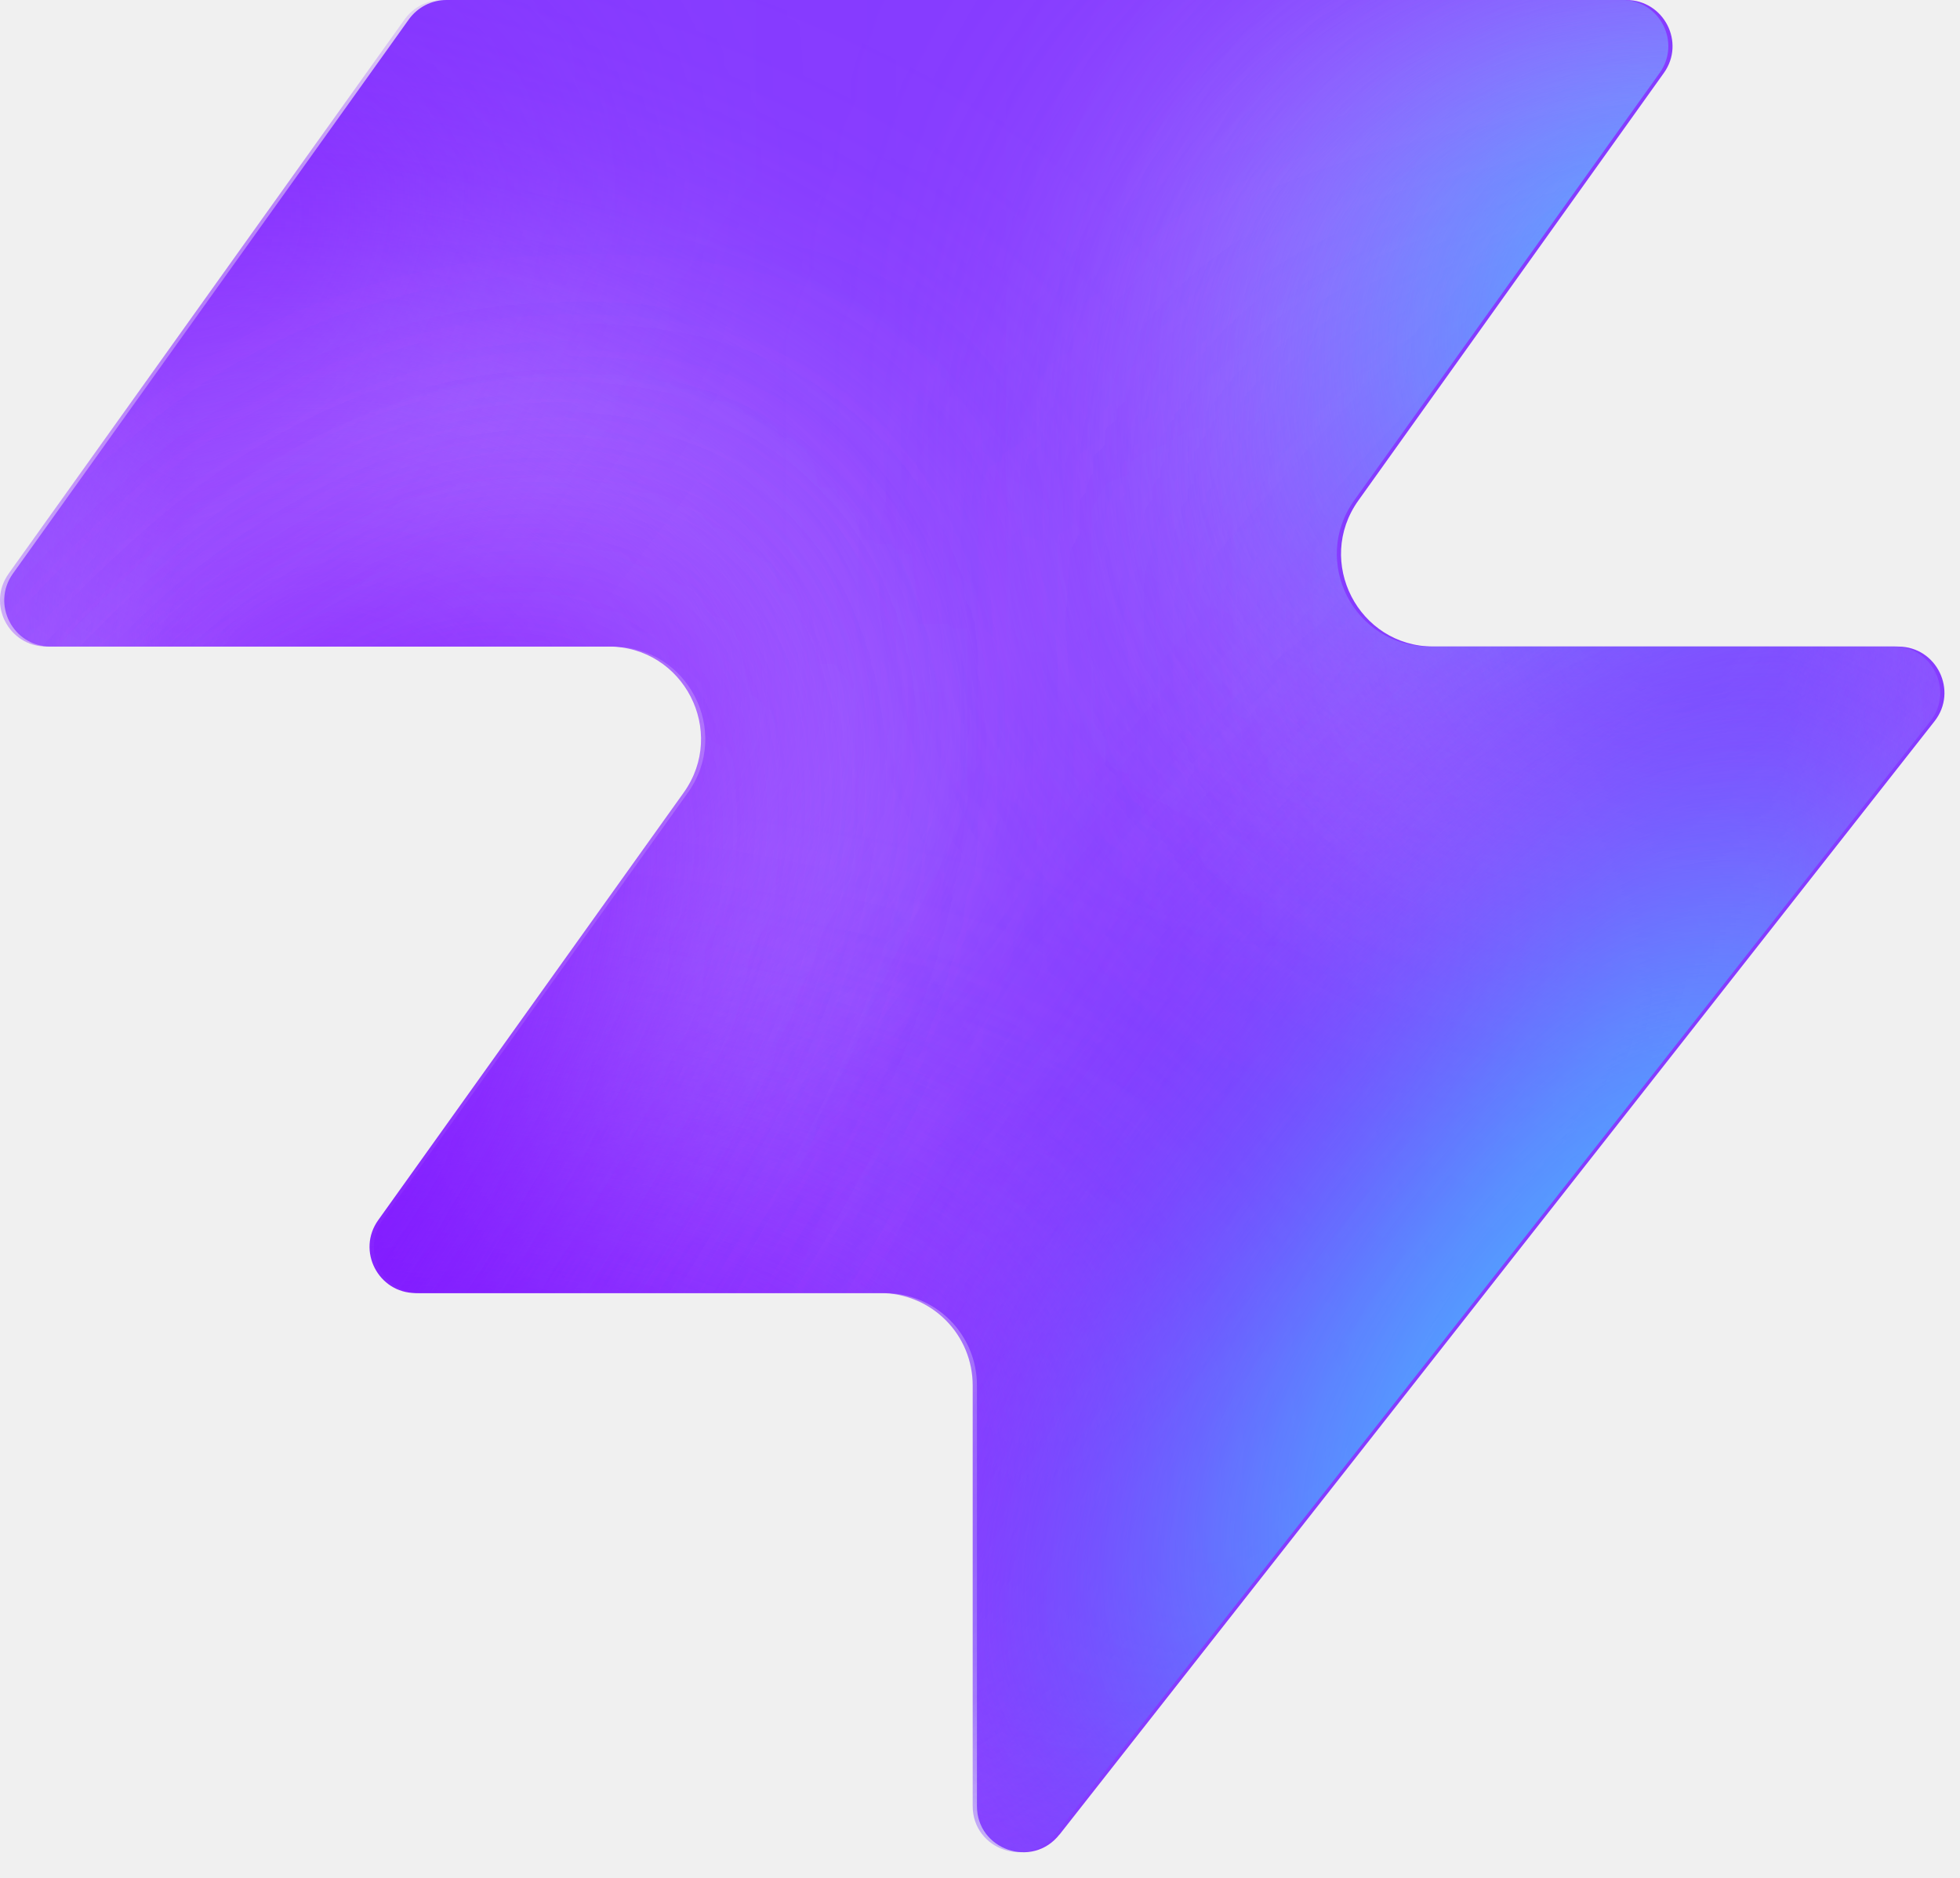
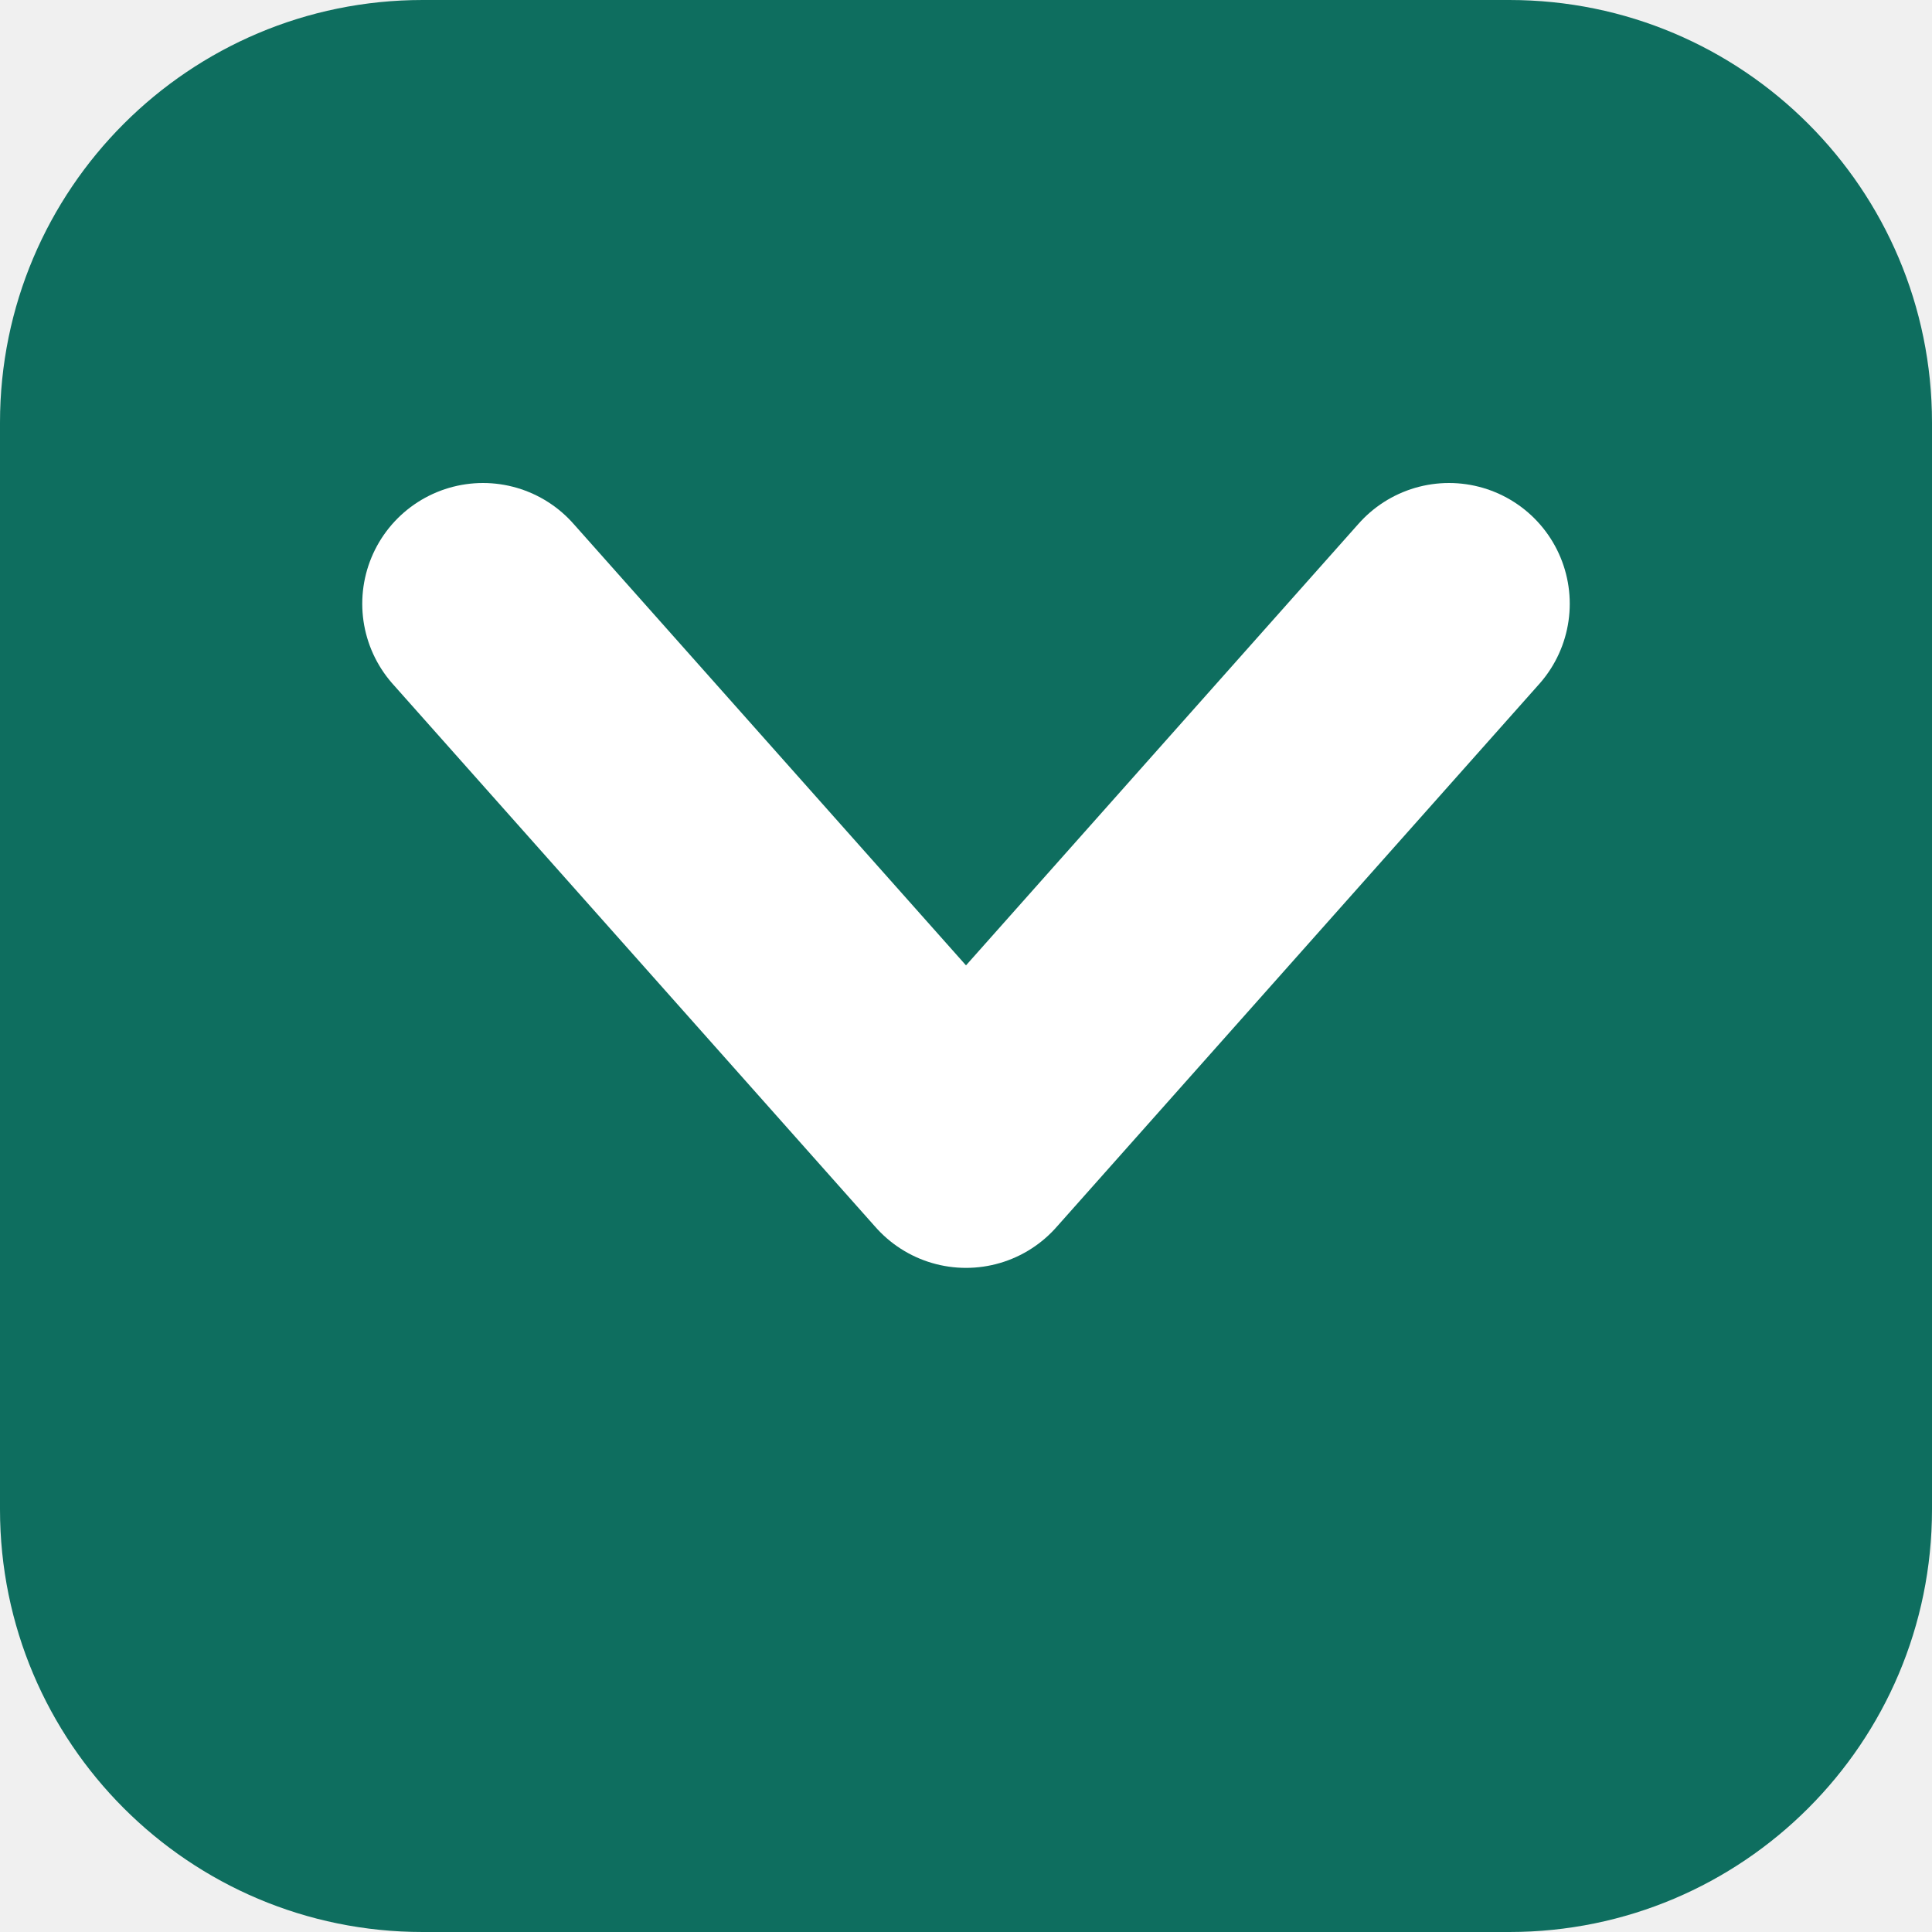
- <svg xmlns="http://www.w3.org/2000/svg" width="48" height="46" fill="none" viewBox="0 0 48 46">
-   <path fill="#863bff" d="M25.946 44.938c-.664.845-2.021.375-2.021-.698V33.937a2.26 2.26 0 0 0-2.262-2.262H10.287c-.92 0-1.456-1.04-.92-1.788l7.48-10.471c1.07-1.497 0-3.578-1.842-3.578H1.237c-.92 0-1.456-1.04-.92-1.788L10.013.474c.214-.297.556-.474.92-.474h28.894c.92 0 1.456 1.04.92 1.788l-7.48 10.471c-1.07 1.498 0 3.579 1.842 3.579h11.377c.943 0 1.473 1.088.89 1.83L25.947 44.94z" style="fill:#863bff;fill:color(display-p3 .525 .23 1);fill-opacity:1" />
-   <mask id="a" width="48" height="46" x="0" y="0" maskUnits="userSpaceOnUse" style="mask-type:alpha">
-     <path fill="#000" d="M25.842 44.938c-.664.844-2.021.375-2.021-.698V33.937a2.26 2.26 0 0 0-2.262-2.262H10.183c-.92 0-1.456-1.04-.92-1.788l7.48-10.471c1.07-1.498 0-3.579-1.842-3.579H1.133c-.92 0-1.456-1.04-.92-1.787L9.91.473c.214-.297.556-.474.92-.474h28.894c.92 0 1.456 1.04.92 1.788l-7.48 10.471c-1.07 1.498 0 3.578 1.842 3.578h11.377c.943 0 1.473 1.088.89 1.832L25.843 44.94z" style="fill:#000;fill-opacity:1" />
-   </mask>
-   <g mask="url(#a)">
-     <g filter="url(#b)">
-       <ellipse cx="5.508" cy="14.704" fill="#ede6ff" rx="5.508" ry="14.704" style="fill:#ede6ff;fill:color(display-p3 .927 .903 1);fill-opacity:1" transform="matrix(.00324 1 1 -.00324 -4.47 31.516)" />
-     </g>
-     <g filter="url(#c)">
-       <ellipse cx="10.399" cy="29.851" fill="#ede6ff" rx="10.399" ry="29.851" style="fill:#ede6ff;fill:color(display-p3 .927 .903 1);fill-opacity:1" transform="matrix(.00324 1 1 -.00324 -39.328 7.883)" />
-     </g>
-     <g filter="url(#d)">
-       <ellipse cx="5.508" cy="30.487" fill="#7e14ff" rx="5.508" ry="30.487" style="fill:#7e14ff;fill:color(display-p3 .492 .077 1);fill-opacity:1" transform="rotate(89.814 -25.913 -14.639)scale(1 -1)" />
-     </g>
-     <g filter="url(#e)">
-       <ellipse cx="5.508" cy="30.599" fill="#7e14ff" rx="5.508" ry="30.599" style="fill:#7e14ff;fill:color(display-p3 .492 .077 1);fill-opacity:1" transform="rotate(89.814 -32.644 -3.334)scale(1 -1)" />
-     </g>
-     <g filter="url(#f)">
-       <ellipse cx="5.508" cy="30.599" fill="#7e14ff" rx="5.508" ry="30.599" style="fill:#7e14ff;fill:color(display-p3 .492 .077 1);fill-opacity:1" transform="matrix(.00324 1 1 -.00324 -34.34 30.47)" />
-     </g>
-     <g filter="url(#g)">
-       <ellipse cx="14.072" cy="22.078" fill="#ede6ff" rx="14.072" ry="22.078" style="fill:#ede6ff;fill:color(display-p3 .927 .903 1);fill-opacity:1" transform="rotate(93.35 24.506 48.493)scale(-1 1)" />
-     </g>
-     <g filter="url(#h)">
-       <ellipse cx="3.47" cy="21.501" fill="#7e14ff" rx="3.47" ry="21.501" style="fill:#7e14ff;fill:color(display-p3 .492 .077 1);fill-opacity:1" transform="rotate(89.009 28.708 47.59)scale(-1 1)" />
-     </g>
-     <g filter="url(#i)">
-       <ellipse cx="3.47" cy="21.501" fill="#7e14ff" rx="3.47" ry="21.501" style="fill:#7e14ff;fill:color(display-p3 .492 .077 1);fill-opacity:1" transform="rotate(89.009 28.708 47.59)scale(-1 1)" />
-     </g>
-     <g filter="url(#j)">
-       <ellipse cx=".387" cy="8.972" fill="#7e14ff" rx="4.407" ry="29.108" style="fill:#7e14ff;fill:color(display-p3 .492 .077 1);fill-opacity:1" transform="rotate(39.51 .387 8.972)" />
-     </g>
-     <g filter="url(#k)">
-       <ellipse cx="47.523" cy="-6.092" fill="#7e14ff" rx="4.407" ry="29.108" style="fill:#7e14ff;fill:color(display-p3 .492 .077 1);fill-opacity:1" transform="rotate(37.892 47.523 -6.092)" />
-     </g>
-     <g filter="url(#l)">
-       <ellipse cx="41.412" cy="6.333" fill="#47bfff" rx="5.971" ry="9.665" style="fill:#47bfff;fill:color(display-p3 .28 .748 1);fill-opacity:1" transform="rotate(37.892 41.412 6.333)" />
-     </g>
-     <g filter="url(#m)">
-       <ellipse cx="-1.879" cy="38.332" fill="#7e14ff" rx="4.407" ry="29.108" style="fill:#7e14ff;fill:color(display-p3 .492 .077 1);fill-opacity:1" transform="rotate(37.892 -1.88 38.332)" />
-     </g>
-     <g filter="url(#n)">
-       <ellipse cx="-1.879" cy="38.332" fill="#7e14ff" rx="4.407" ry="29.108" style="fill:#7e14ff;fill:color(display-p3 .492 .077 1);fill-opacity:1" transform="rotate(37.892 -1.88 38.332)" />
-     </g>
-     <g filter="url(#o)">
-       <ellipse cx="35.651" cy="29.907" fill="#7e14ff" rx="4.407" ry="29.108" style="fill:#7e14ff;fill:color(display-p3 .492 .077 1);fill-opacity:1" transform="rotate(37.892 35.651 29.907)" />
-     </g>
-     <g filter="url(#p)">
-       <ellipse cx="38.418" cy="32.4" fill="#47bfff" rx="5.971" ry="15.297" style="fill:#47bfff;fill:color(display-p3 .28 .748 1);fill-opacity:1" transform="rotate(37.892 38.418 32.4)" />
-     </g>
-   </g>
-   <defs>
-     <filter id="b" width="60.045" height="41.654" x="-19.77" y="16.149" color-interpolation-filters="sRGB" filterUnits="userSpaceOnUse">
-       <feFlood flood-opacity="0" result="BackgroundImageFix" />
-       <feBlend in="SourceGraphic" in2="BackgroundImageFix" result="shape" />
-       <feGaussianBlur result="effect1_foregroundBlur_2002_17158" stdDeviation="7.659" />
-     </filter>
-     <filter id="c" width="90.34" height="51.437" x="-54.613" y="-7.533" color-interpolation-filters="sRGB" filterUnits="userSpaceOnUse">
-       <feFlood flood-opacity="0" result="BackgroundImageFix" />
-       <feBlend in="SourceGraphic" in2="BackgroundImageFix" result="shape" />
-       <feGaussianBlur result="effect1_foregroundBlur_2002_17158" stdDeviation="7.659" />
-     </filter>
-     <filter id="d" width="79.355" height="29.4" x="-49.64" y="2.03" color-interpolation-filters="sRGB" filterUnits="userSpaceOnUse">
-       <feFlood flood-opacity="0" result="BackgroundImageFix" />
-       <feBlend in="SourceGraphic" in2="BackgroundImageFix" result="shape" />
-       <feGaussianBlur result="effect1_foregroundBlur_2002_17158" stdDeviation="4.596" />
-     </filter>
-     <filter id="e" width="79.579" height="29.4" x="-45.045" y="20.029" color-interpolation-filters="sRGB" filterUnits="userSpaceOnUse">
-       <feFlood flood-opacity="0" result="BackgroundImageFix" />
-       <feBlend in="SourceGraphic" in2="BackgroundImageFix" result="shape" />
-       <feGaussianBlur result="effect1_foregroundBlur_2002_17158" stdDeviation="4.596" />
-     </filter>
-     <filter id="f" width="79.579" height="29.4" x="-43.513" y="21.178" color-interpolation-filters="sRGB" filterUnits="userSpaceOnUse">
-       <feFlood flood-opacity="0" result="BackgroundImageFix" />
-       <feBlend in="SourceGraphic" in2="BackgroundImageFix" result="shape" />
-       <feGaussianBlur result="effect1_foregroundBlur_2002_17158" stdDeviation="4.596" />
-     </filter>
-     <filter id="g" width="74.749" height="58.852" x="15.756" y="-17.901" color-interpolation-filters="sRGB" filterUnits="userSpaceOnUse">
-       <feFlood flood-opacity="0" result="BackgroundImageFix" />
-       <feBlend in="SourceGraphic" in2="BackgroundImageFix" result="shape" />
-       <feGaussianBlur result="effect1_foregroundBlur_2002_17158" stdDeviation="7.659" />
-     </filter>
-     <filter id="h" width="61.377" height="25.362" x="23.548" y="2.284" color-interpolation-filters="sRGB" filterUnits="userSpaceOnUse">
-       <feFlood flood-opacity="0" result="BackgroundImageFix" />
-       <feBlend in="SourceGraphic" in2="BackgroundImageFix" result="shape" />
-       <feGaussianBlur result="effect1_foregroundBlur_2002_17158" stdDeviation="4.596" />
-     </filter>
-     <filter id="i" width="61.377" height="25.362" x="23.548" y="2.284" color-interpolation-filters="sRGB" filterUnits="userSpaceOnUse">
-       <feFlood flood-opacity="0" result="BackgroundImageFix" />
-       <feBlend in="SourceGraphic" in2="BackgroundImageFix" result="shape" />
-       <feGaussianBlur result="effect1_foregroundBlur_2002_17158" stdDeviation="4.596" />
-     </filter>
-     <filter id="j" width="56.045" height="63.649" x="-27.636" y="-22.853" color-interpolation-filters="sRGB" filterUnits="userSpaceOnUse">
-       <feFlood flood-opacity="0" result="BackgroundImageFix" />
-       <feBlend in="SourceGraphic" in2="BackgroundImageFix" result="shape" />
-       <feGaussianBlur result="effect1_foregroundBlur_2002_17158" stdDeviation="4.596" />
-     </filter>
-     <filter id="k" width="54.814" height="64.646" x="20.116" y="-38.415" color-interpolation-filters="sRGB" filterUnits="userSpaceOnUse">
-       <feFlood flood-opacity="0" result="BackgroundImageFix" />
-       <feBlend in="SourceGraphic" in2="BackgroundImageFix" result="shape" />
-       <feGaussianBlur result="effect1_foregroundBlur_2002_17158" stdDeviation="4.596" />
-     </filter>
-     <filter id="l" width="33.541" height="35.313" x="24.641" y="-11.323" color-interpolation-filters="sRGB" filterUnits="userSpaceOnUse">
-       <feFlood flood-opacity="0" result="BackgroundImageFix" />
-       <feBlend in="SourceGraphic" in2="BackgroundImageFix" result="shape" />
-       <feGaussianBlur result="effect1_foregroundBlur_2002_17158" stdDeviation="4.596" />
-     </filter>
-     <filter id="m" width="54.814" height="64.646" x="-29.286" y="6.009" color-interpolation-filters="sRGB" filterUnits="userSpaceOnUse">
-       <feFlood flood-opacity="0" result="BackgroundImageFix" />
-       <feBlend in="SourceGraphic" in2="BackgroundImageFix" result="shape" />
-       <feGaussianBlur result="effect1_foregroundBlur_2002_17158" stdDeviation="4.596" />
-     </filter>
-     <filter id="n" width="54.814" height="64.646" x="-29.286" y="6.009" color-interpolation-filters="sRGB" filterUnits="userSpaceOnUse">
-       <feFlood flood-opacity="0" result="BackgroundImageFix" />
-       <feBlend in="SourceGraphic" in2="BackgroundImageFix" result="shape" />
-       <feGaussianBlur result="effect1_foregroundBlur_2002_17158" stdDeviation="4.596" />
-     </filter>
-     <filter id="o" width="54.814" height="64.646" x="8.244" y="-2.416" color-interpolation-filters="sRGB" filterUnits="userSpaceOnUse">
-       <feFlood flood-opacity="0" result="BackgroundImageFix" />
-       <feBlend in="SourceGraphic" in2="BackgroundImageFix" result="shape" />
-       <feGaussianBlur result="effect1_foregroundBlur_2002_17158" stdDeviation="4.596" />
-     </filter>
-     <filter id="p" width="39.409" height="43.623" x="18.713" y="10.588" color-interpolation-filters="sRGB" filterUnits="userSpaceOnUse">
-       <feFlood flood-opacity="0" result="BackgroundImageFix" />
-       <feBlend in="SourceGraphic" in2="BackgroundImageFix" result="shape" />
-       <feGaussianBlur result="effect1_foregroundBlur_2002_17158" stdDeviation="4.596" />
-     </filter>
-   </defs>
+ <svg xmlns="http://www.w3.org/2000/svg" viewBox="0 0 32 32">
+   <rect width="32" height="32" rx="7" fill="#0E6E5F" />
+   <path d="M8 10l8 9 8-9" fill="none" stroke="#fff" stroke-width="4" stroke-linecap="round" stroke-linejoin="round" />
</svg>
